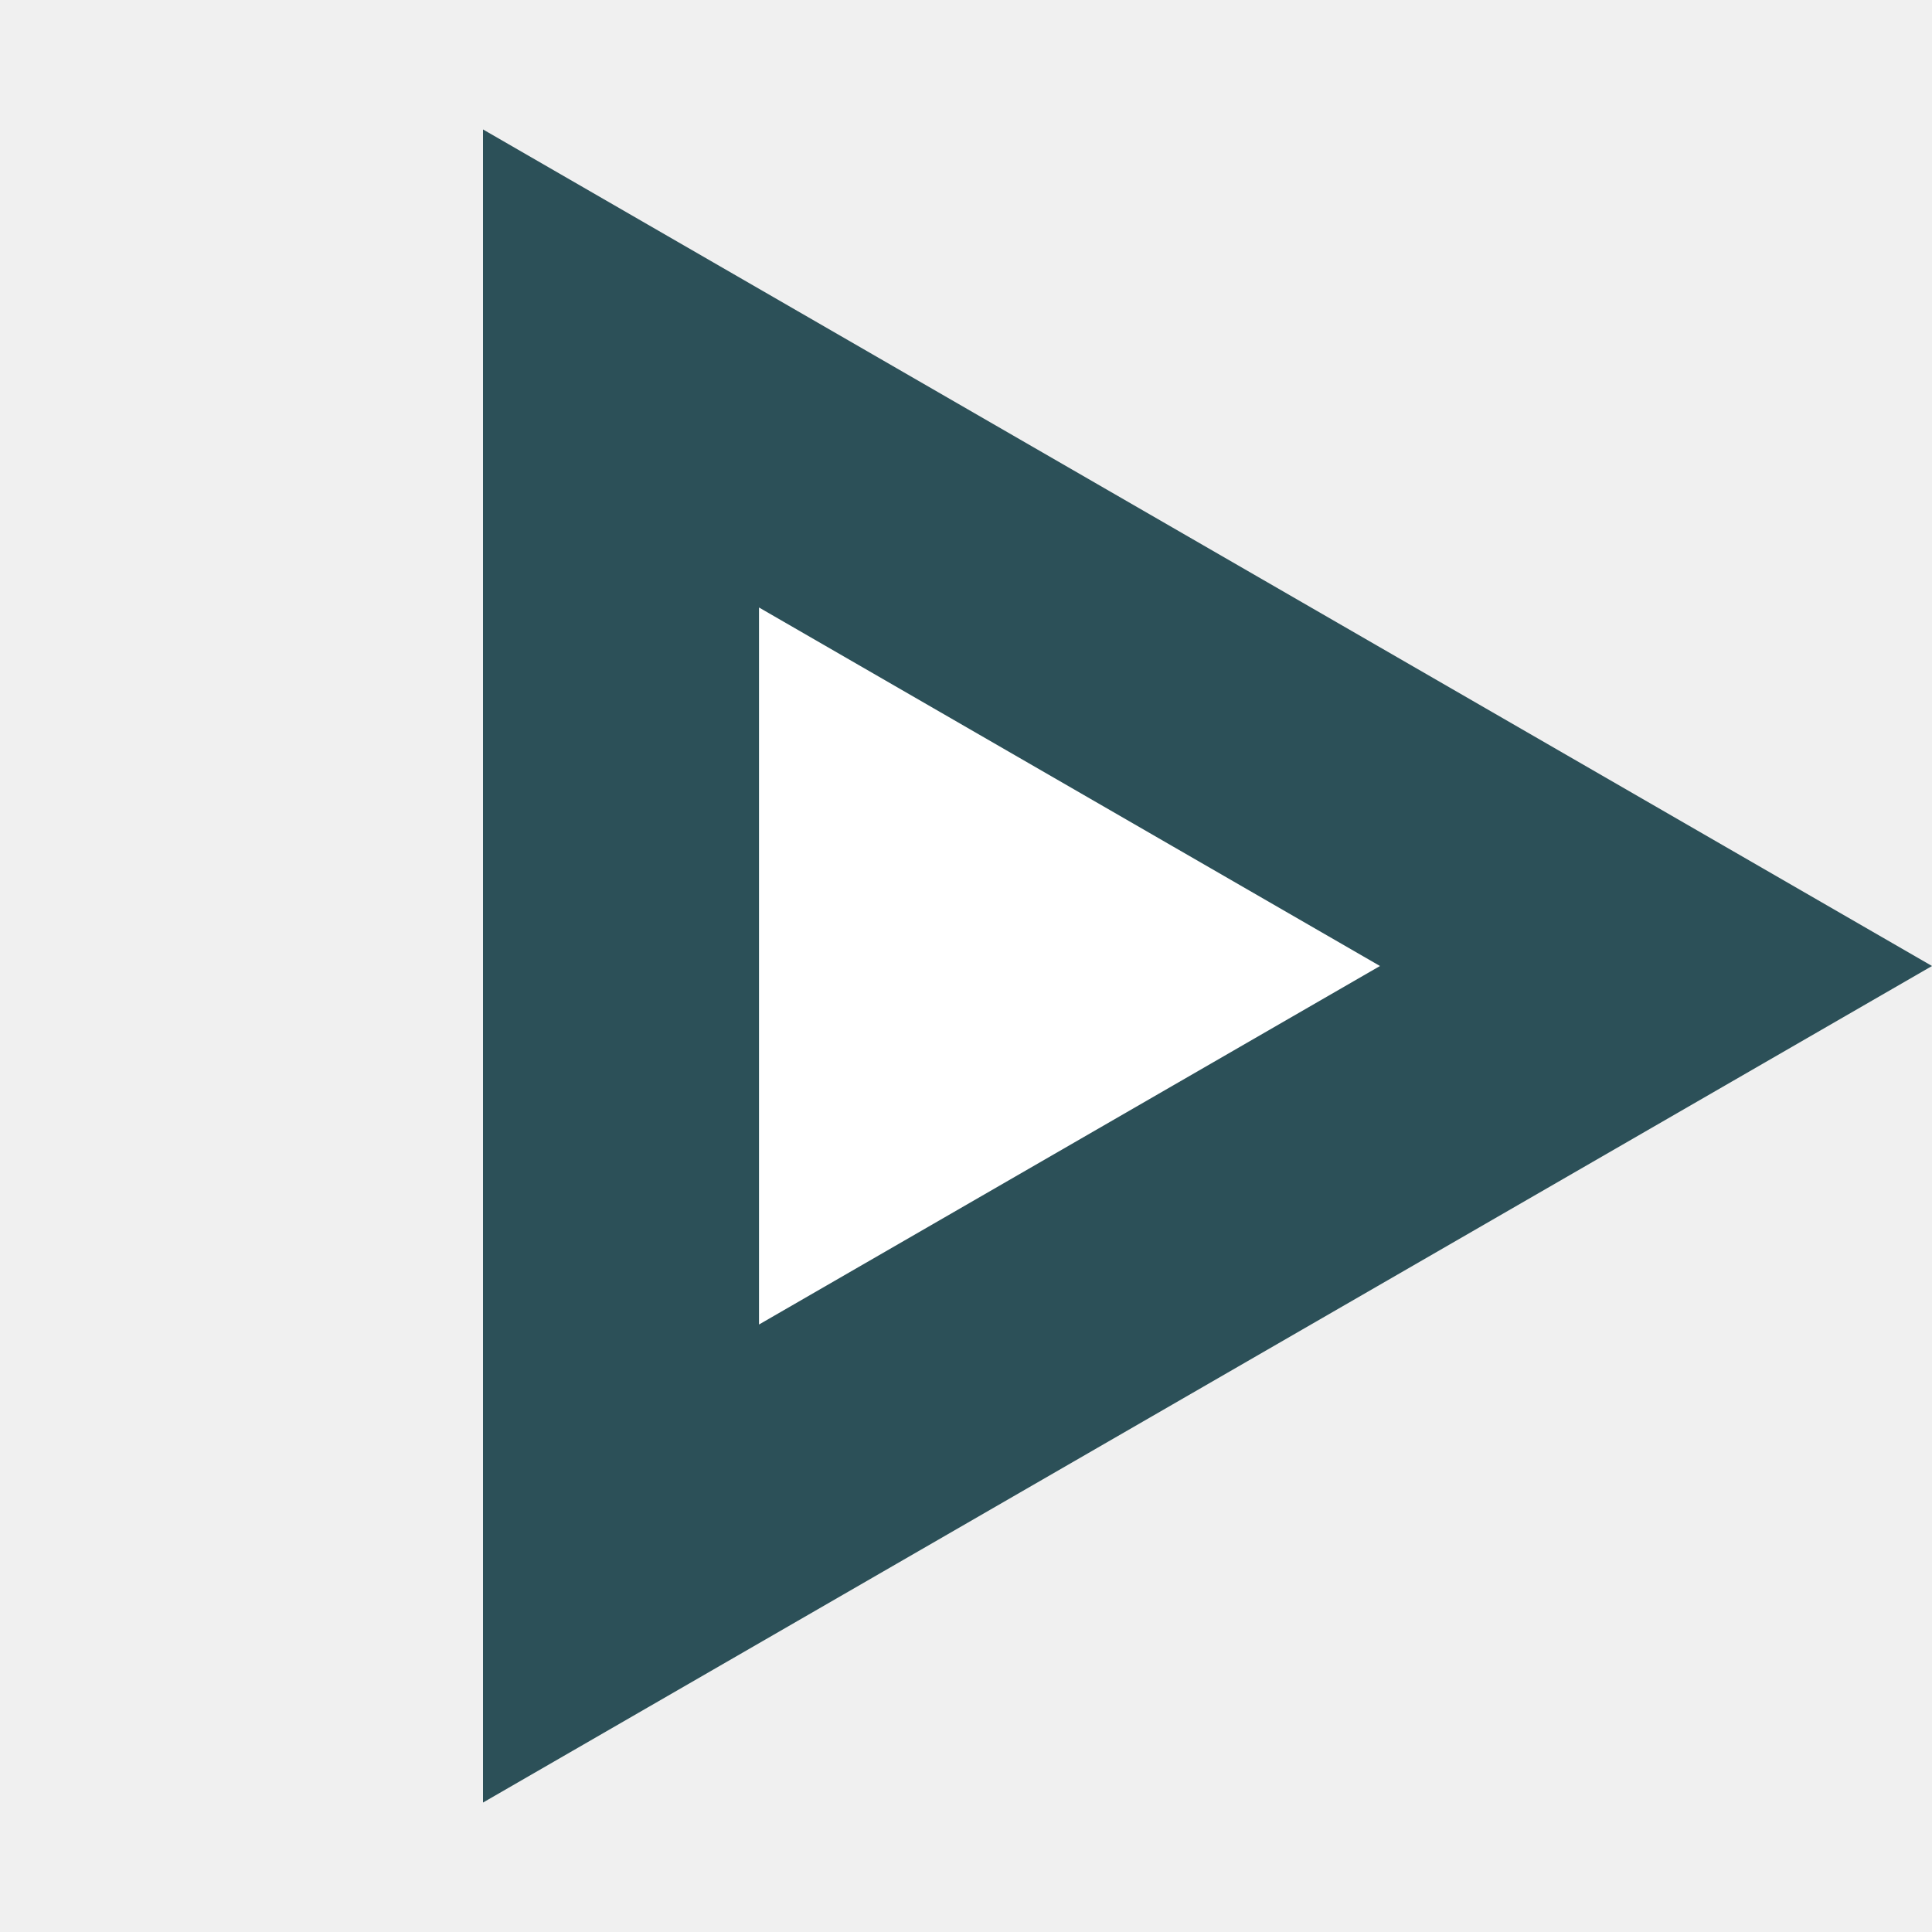
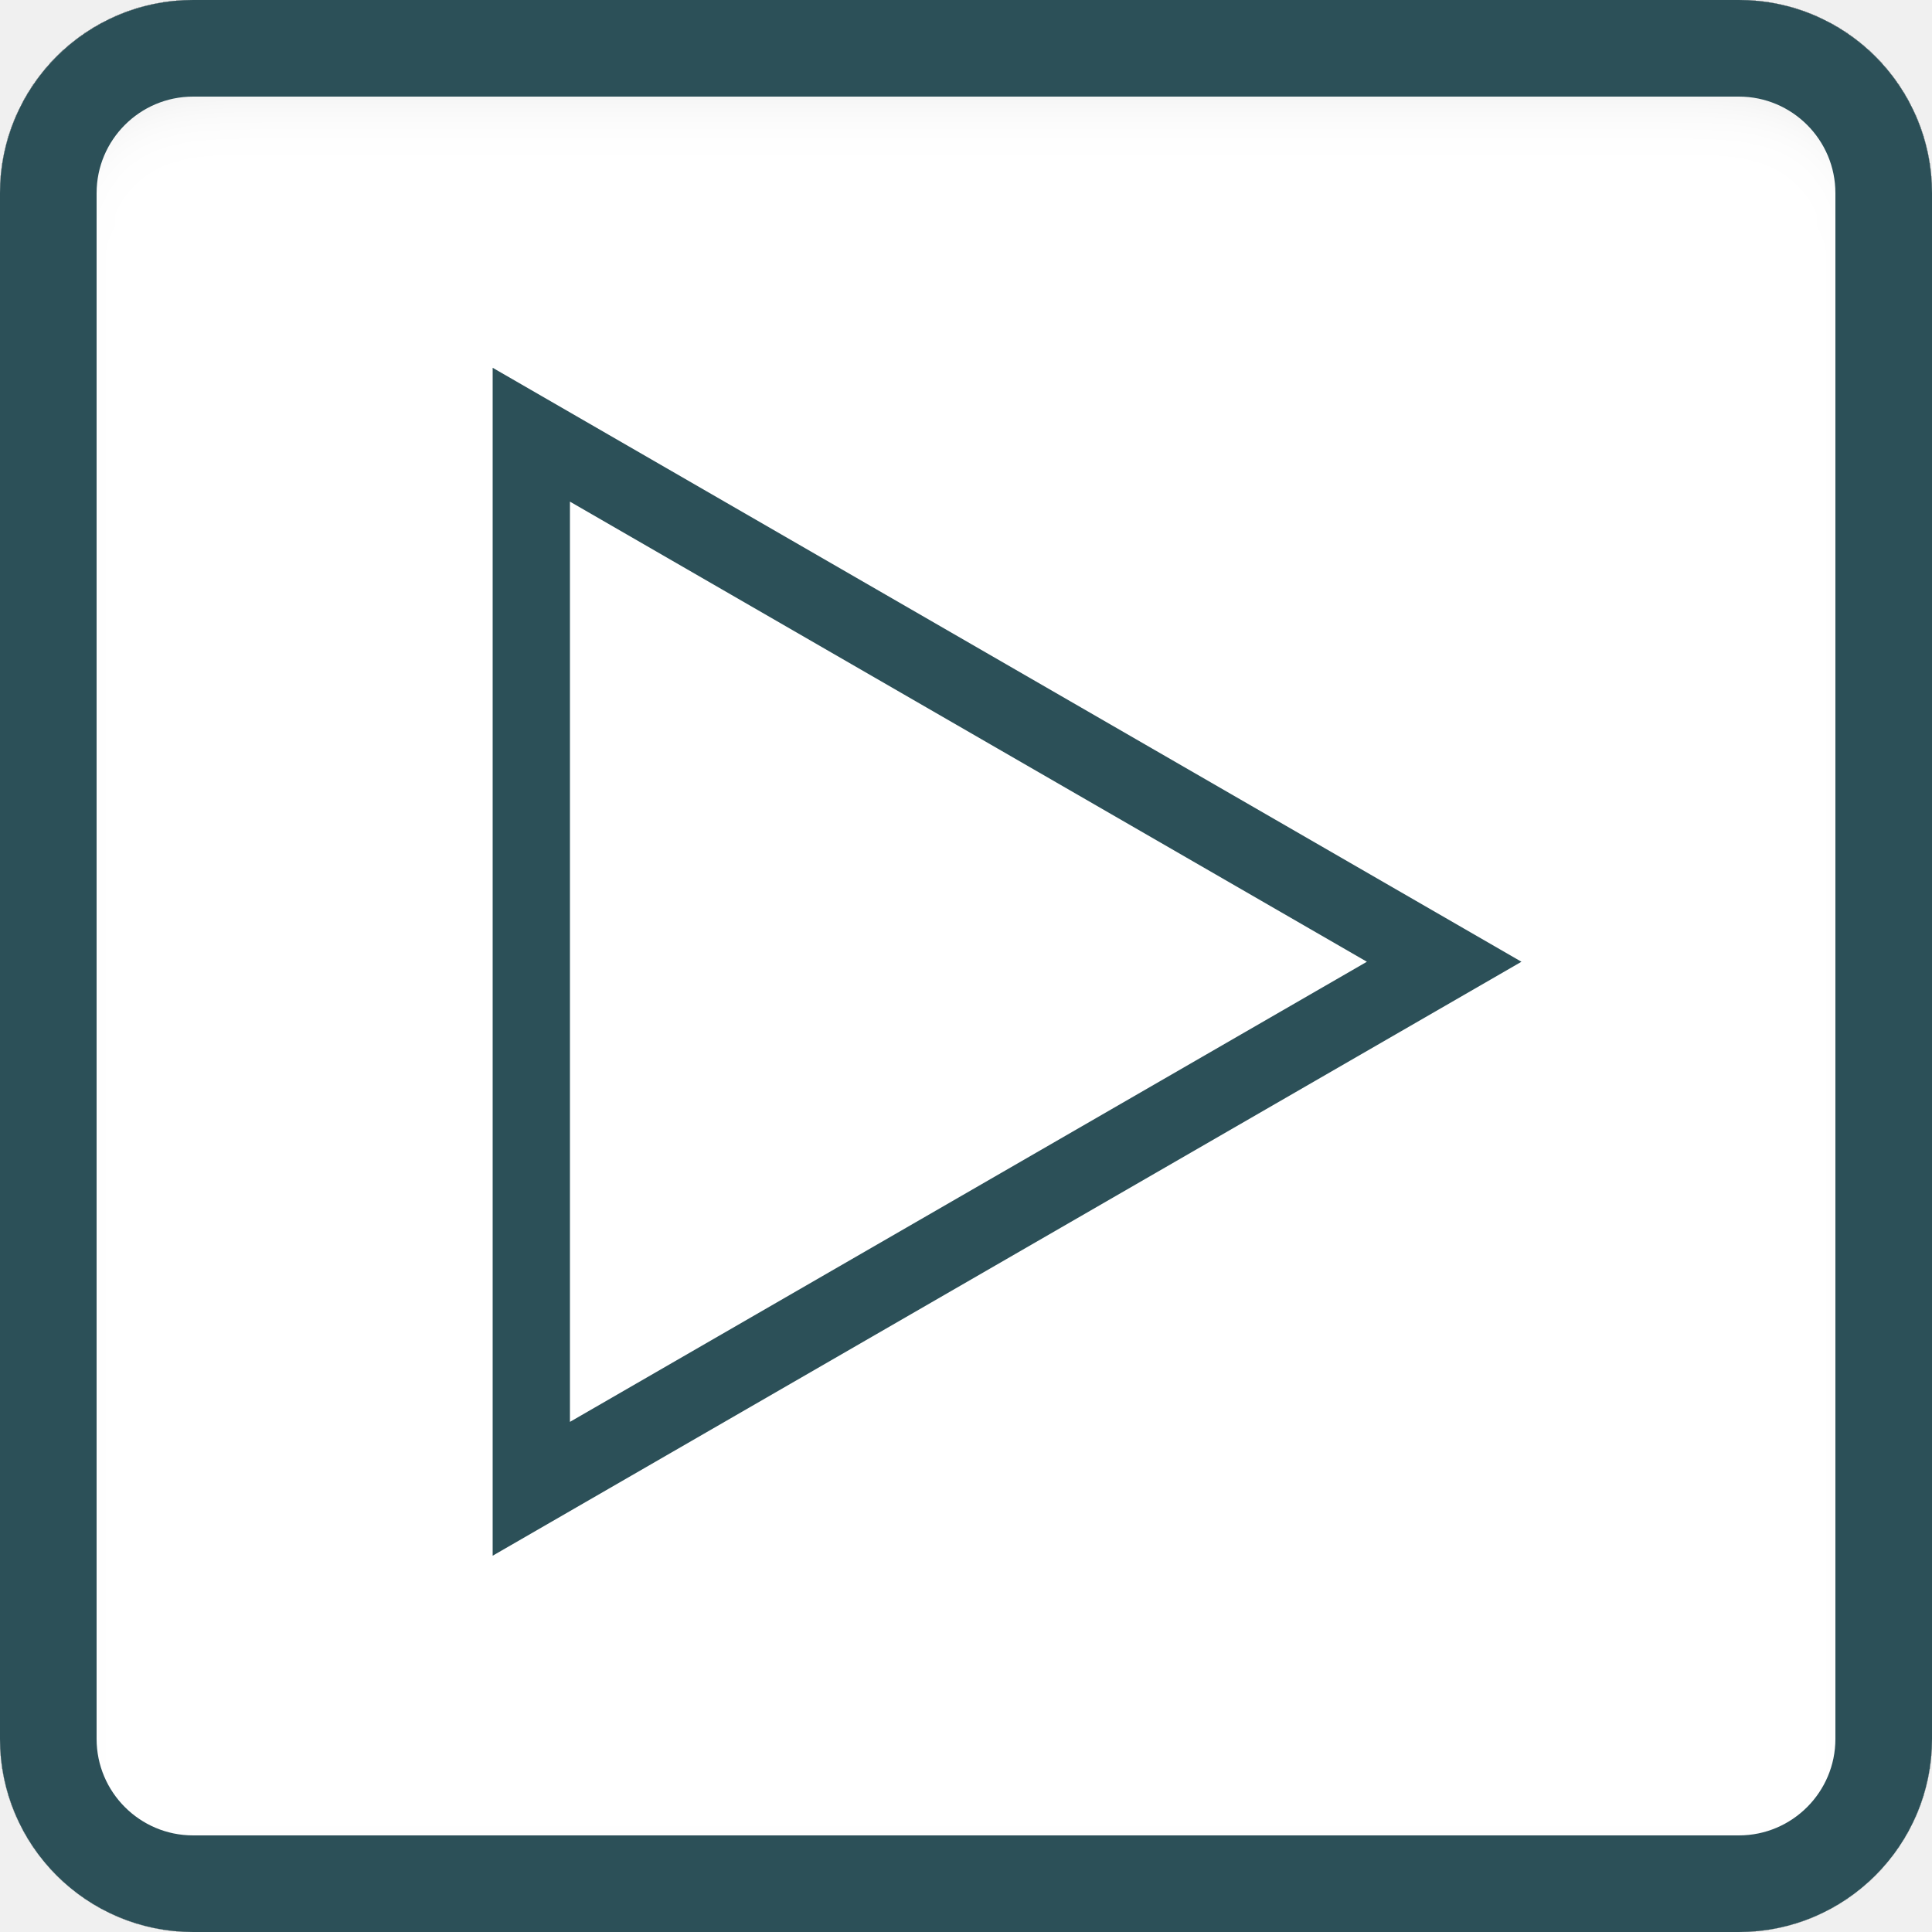
- <svg xmlns="http://www.w3.org/2000/svg" width="21" height="21" viewBox="0 0 21 21" fill="none">
-   <path d="M6.75 4.005L18 10.5L6.75 16.995L6.75 4.005Z" fill="white" stroke="#2C5058" stroke-width="3" />
+ <svg xmlns="http://www.w3.org/2000/svg" width="40" height="40" viewBox="0 0 40 40" fill="none">
+   <g filter="url(#filter0_i)">
+     <rect width="40" height="40" rx="4" fill="white" />
+   </g>
+   <rect x="1" y="1" width="38" height="38" rx="3" stroke="#2C5058" stroke-width="2" />
+   <path d="M29.9 19.912L11 30.824L11 9L29.9 19.912Z" stroke="#2C5058" stroke-width="1.6" />
+   <defs>
+     <filter id="filter0_i" x="0" y="0" width="40" height="41" filterUnits="userSpaceOnUse" color-interpolation-filters="sRGB">
+       <feFlood flood-opacity="0" result="BackgroundImageFix" />
+       <feBlend mode="normal" in="SourceGraphic" in2="BackgroundImageFix" result="shape" />
+       <feColorMatrix in="SourceAlpha" type="matrix" values="0 0 0 0 0 0 0 0 0 0 0 0 0 0 0 0 0 0 127 0" result="hardAlpha" />
+       <feOffset dy="1" />
+       <feGaussianBlur stdDeviation="1" />
+       <feComposite in2="hardAlpha" operator="arithmetic" k2="-1" k3="1" />
+       <feColorMatrix type="matrix" values="0 0 0 0 0 0 0 0 0 0 0 0 0 0 0 0 0 0 0.25 0" />
+       <feBlend mode="normal" in2="shape" result="effect1_innerShadow" />
+     </filter>
+   </defs>
</svg>
